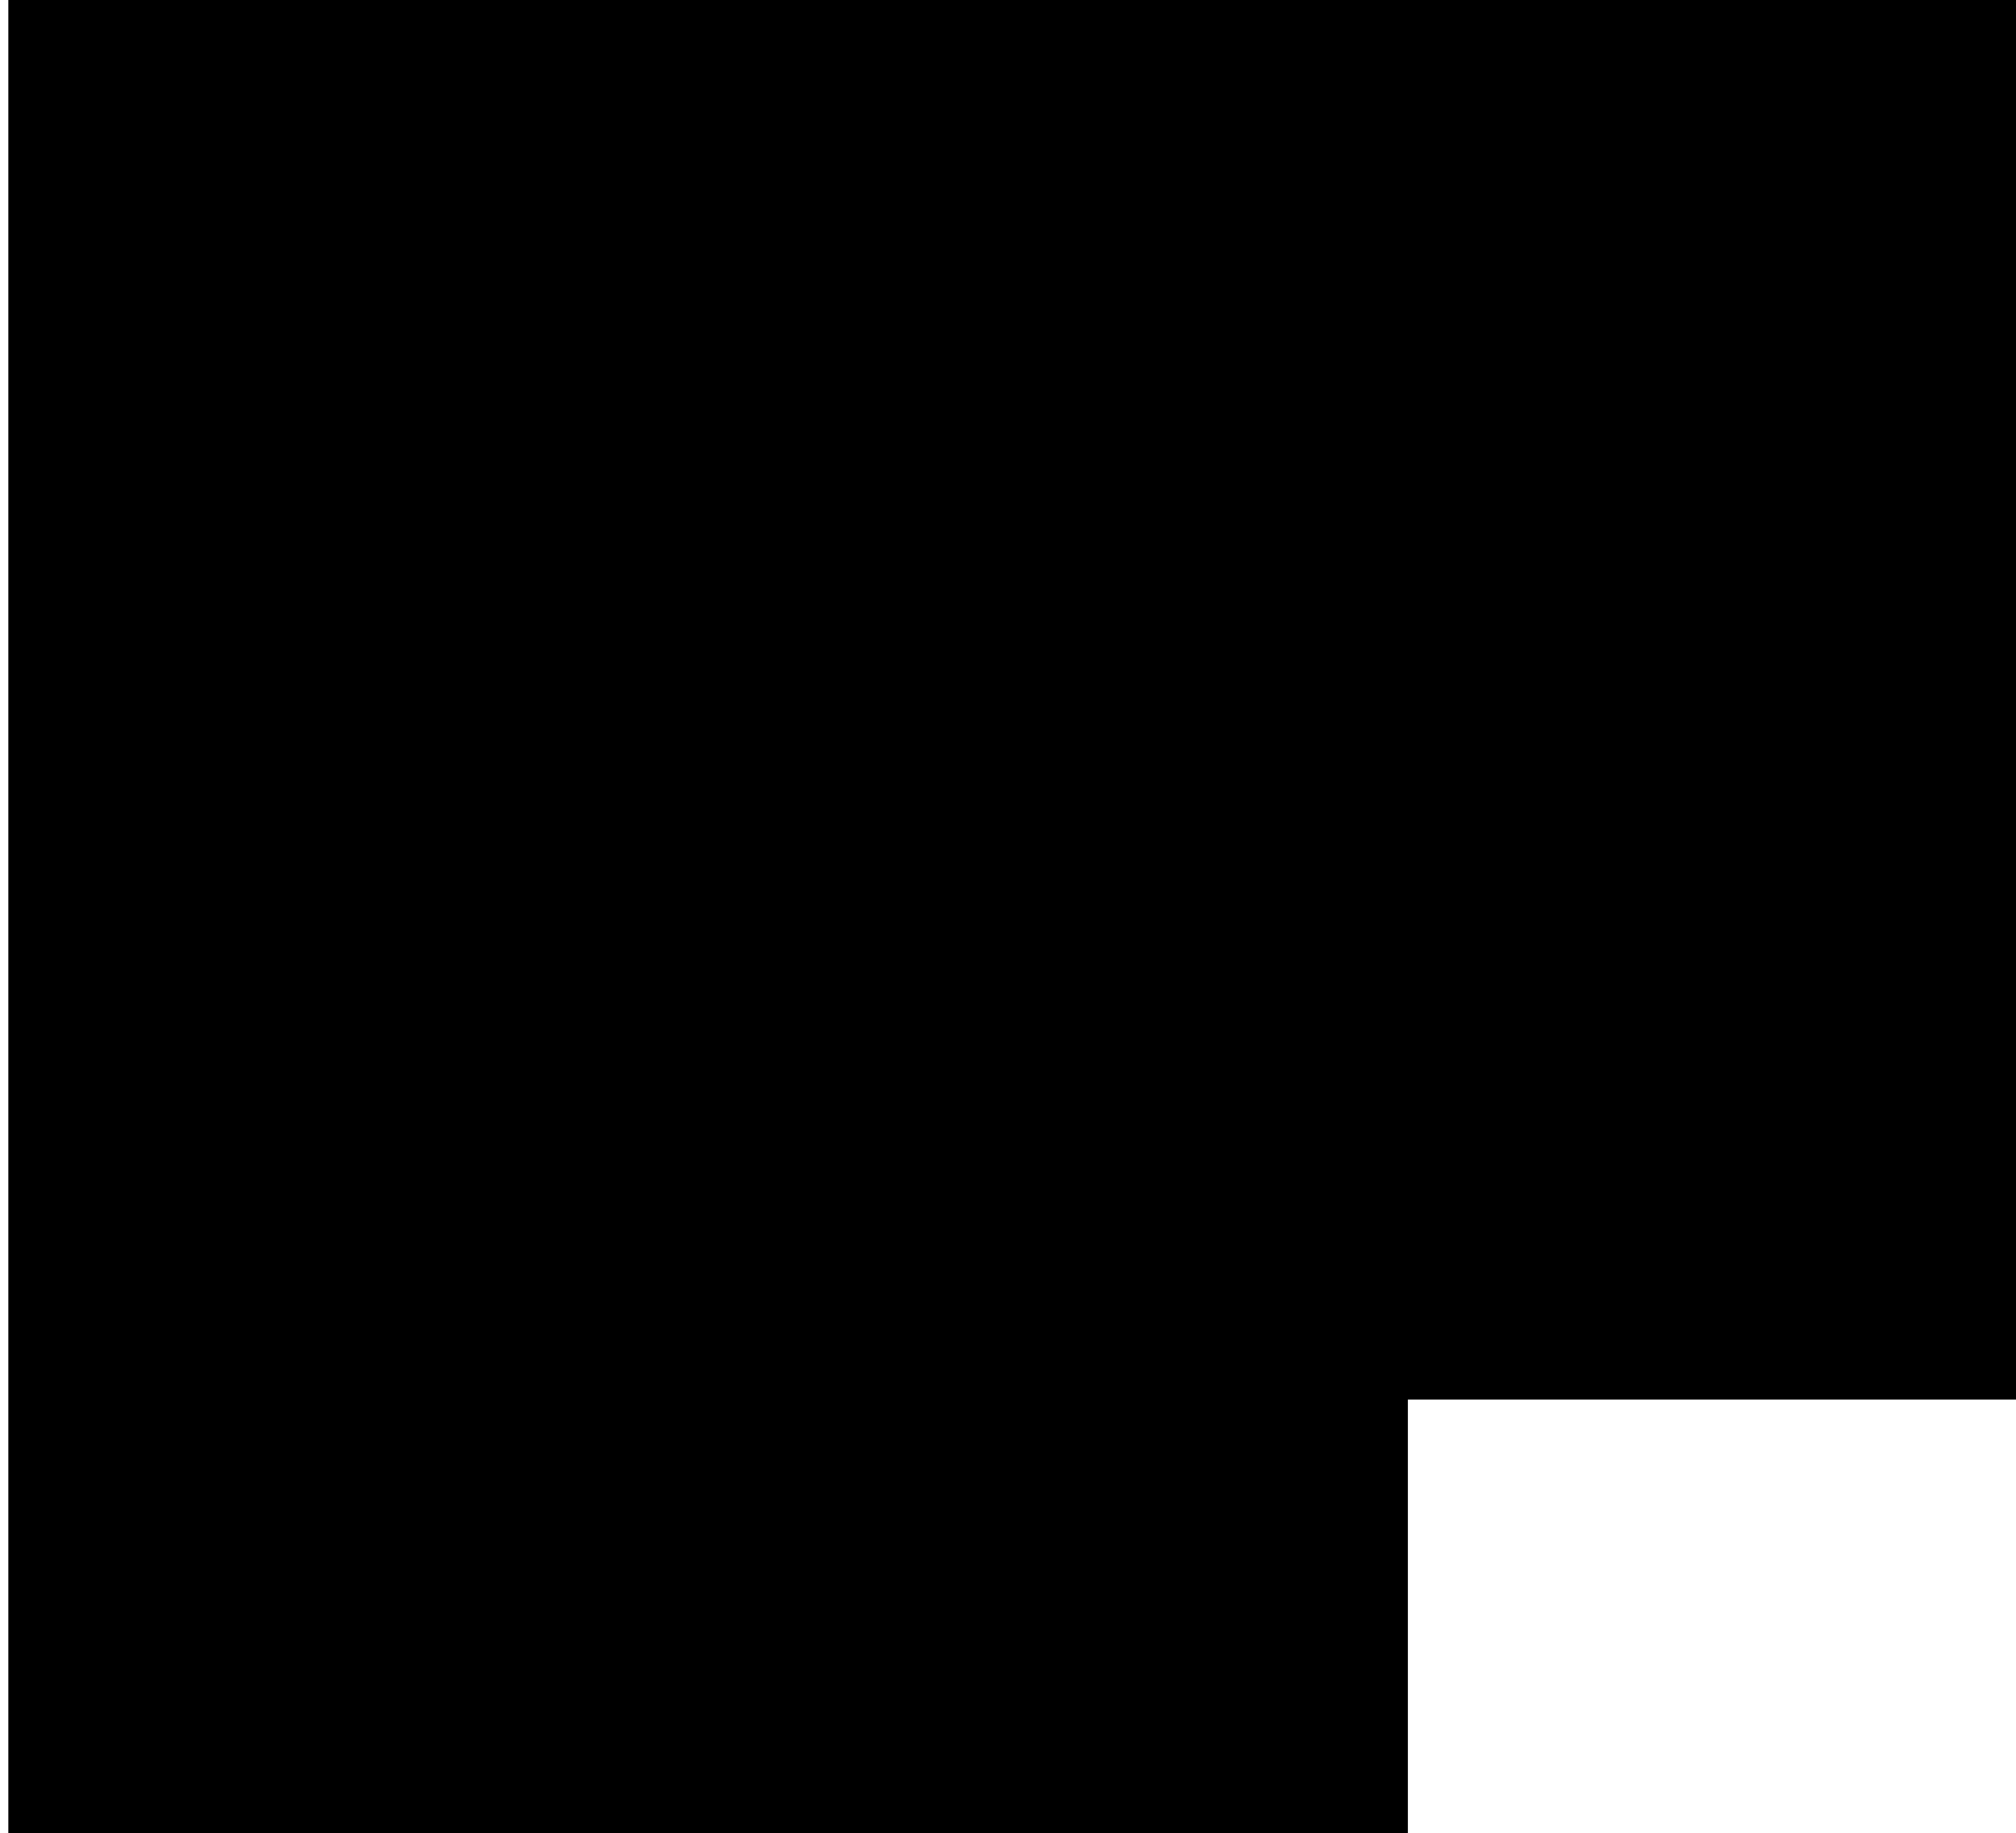
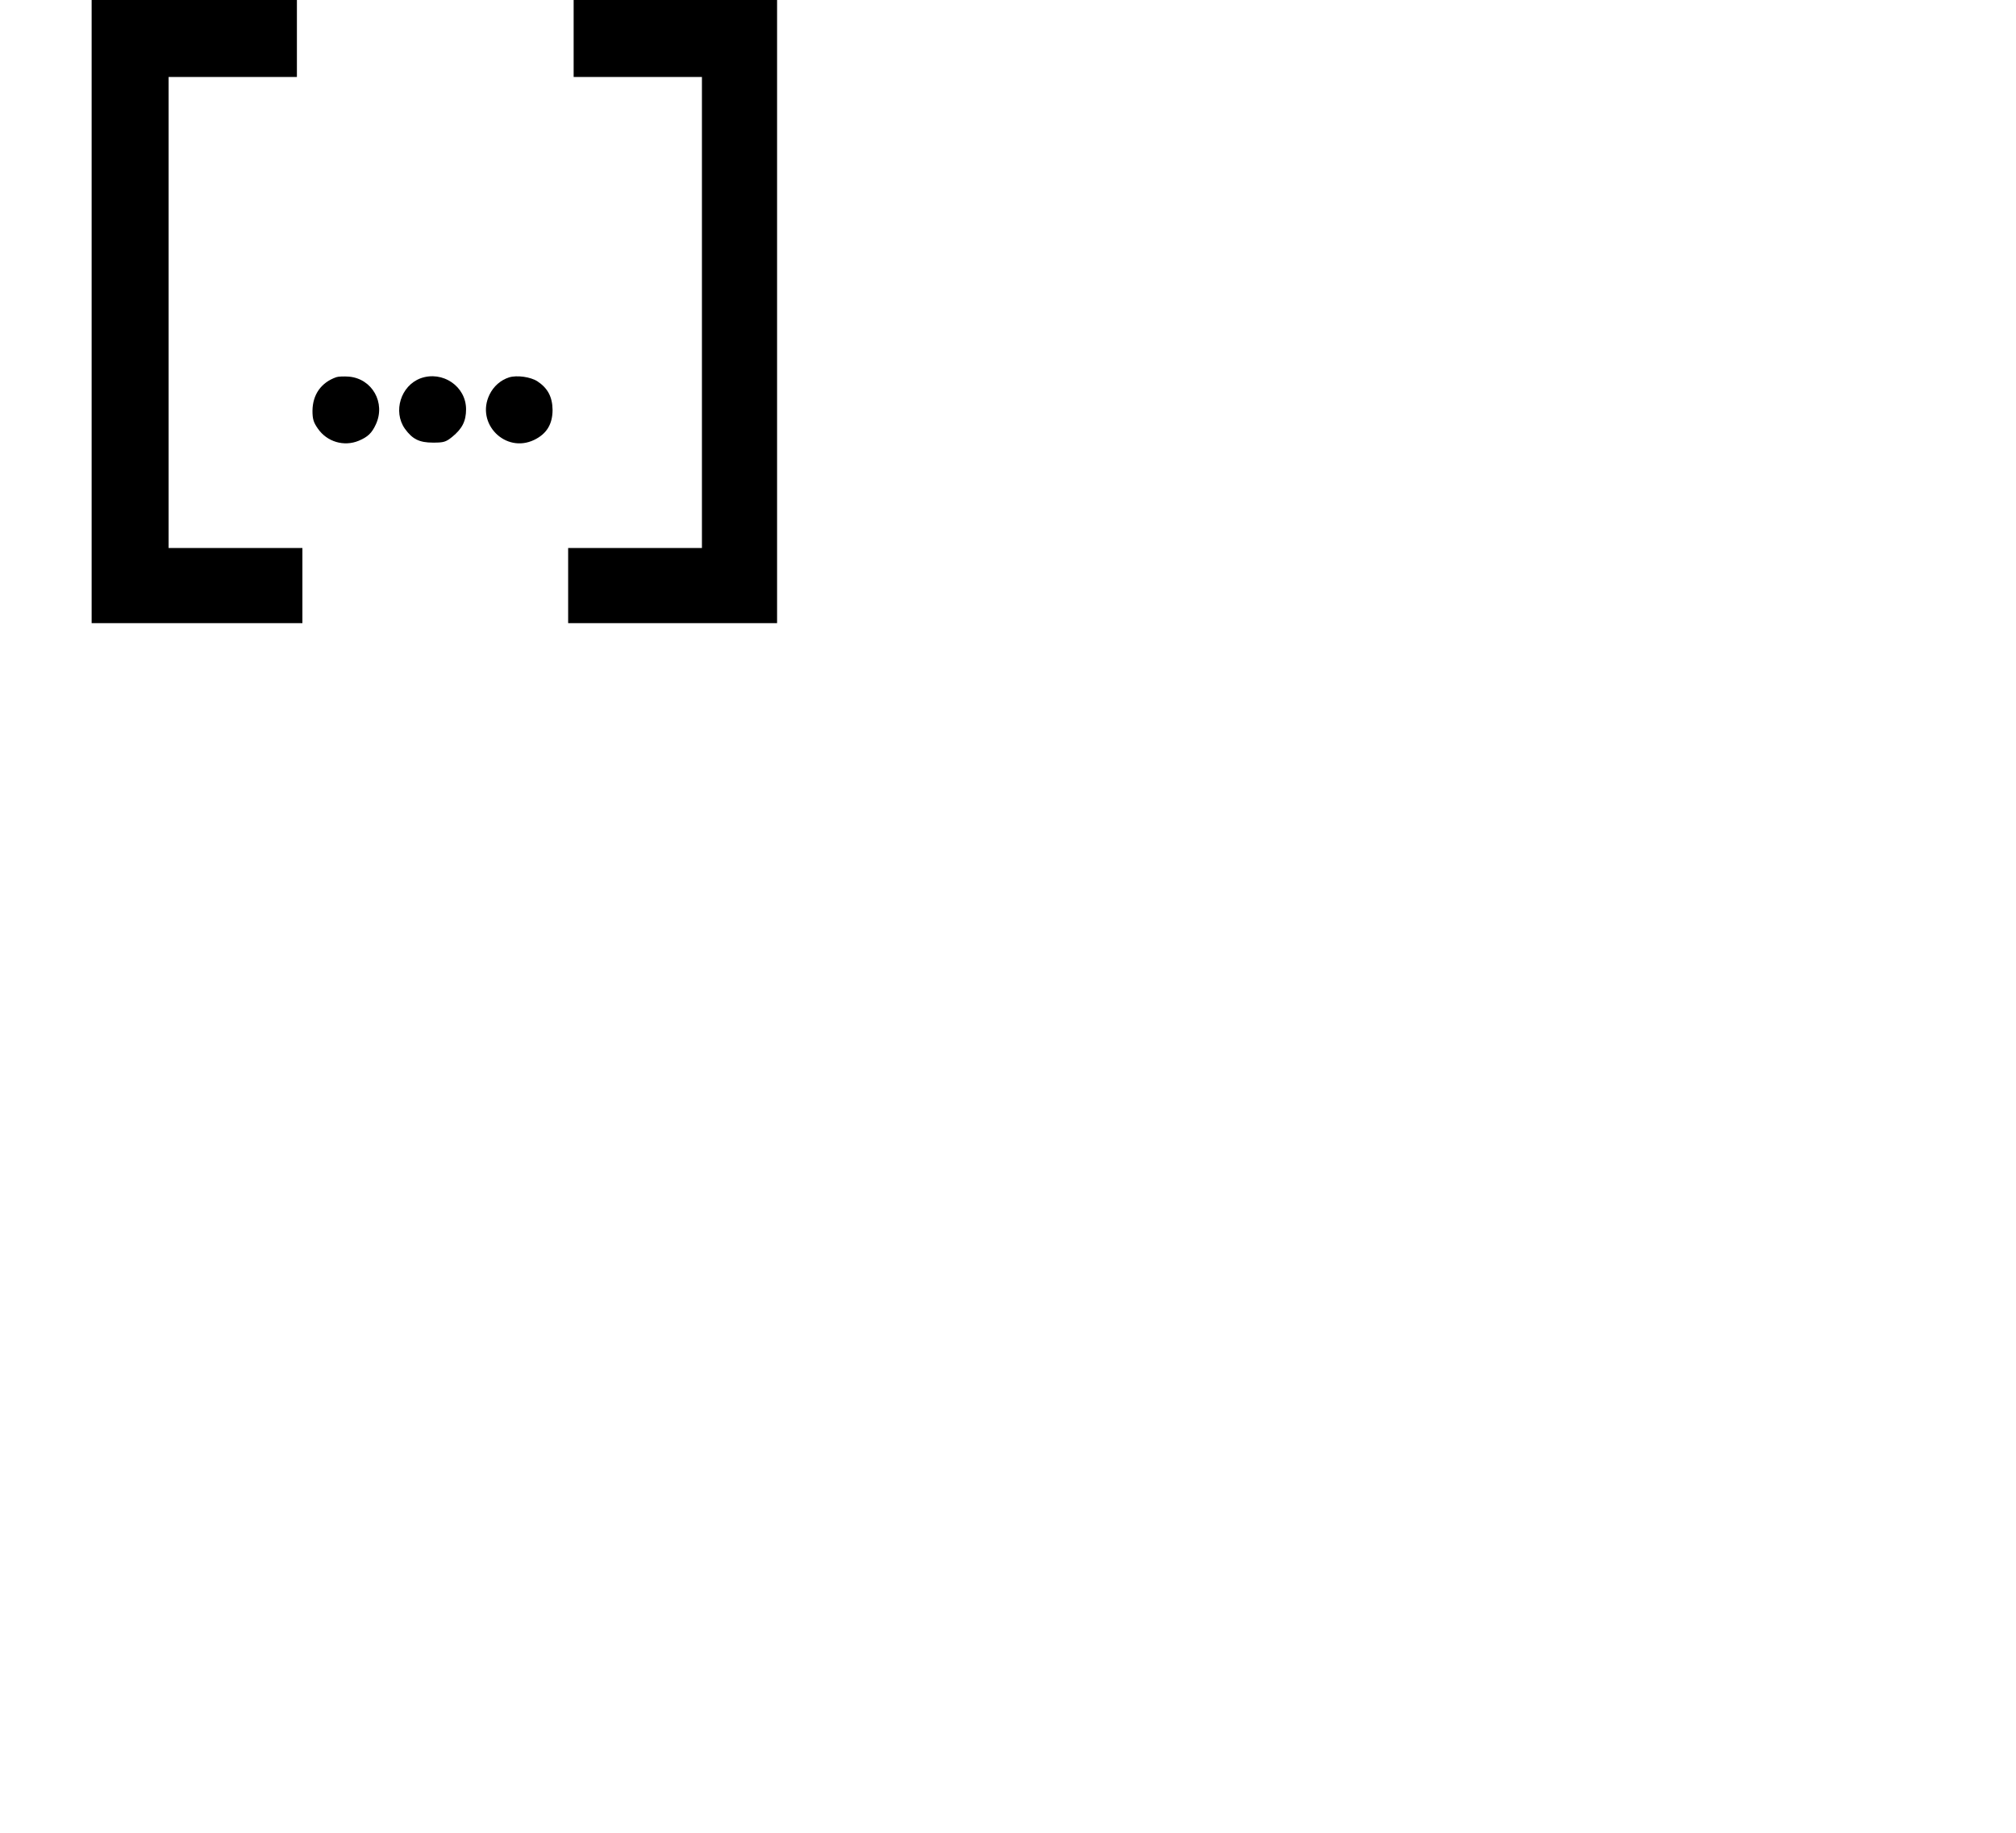
- <svg xmlns="http://www.w3.org/2000/svg" version="1.0" width="374pt" height="340pt" viewBox="0 0 60 55" preserveAspectRatio="xMidYMid meet">
+ <svg xmlns="http://www.w3.org/2000/svg" version="1.0" width="374pt" height="340pt" viewBox="0 0 1000 1000" preserveAspectRatio="xMidYMid meet">
  <g transform="translate(0,340) scale(0.1,-0.1)" fill="#000000" stroke="none">
    <path d="M0 1700 l0 -1700 575 0 575 0 0 205 0 205 -365 0 -365 0 0 1285 0 1285 350 0 350 0 0 210 0 210 -560 0 -560 0 0 -1700z" />
    <path d="M2630 3190 l0 -210 350 0 350 0 0 -1285 0 -1285 -365 0 -365 0 0 -205 0 -205 570 0 570 0 0 1700 0 1700 -555 0 -555 0 0 -210z" />
    <path d="M1335 1342 c-83 -29 -129 -95 -130 -183 0 -46 6 -64 29 -97 50 -73 143 -100 223 -67 50 21 72 42 94 90 54 117 -20 249 -147 260 -27 2 -58 1 -69 -3z" />
    <path d="M1795 1336 c-108 -40 -152 -181 -86 -275 41 -57 79 -76 153 -76 59 0 70 3 105 31 55 45 76 86 76 151 0 125 -128 212 -248 169z" />
    <path d="M2278 1341 c-47 -15 -85 -49 -107 -94 -77 -158 87 -323 244 -247 68 33 100 86 100 164 -1 70 -26 118 -82 155 -38 25 -113 35 -155 22z" />
  </g>
</svg>
